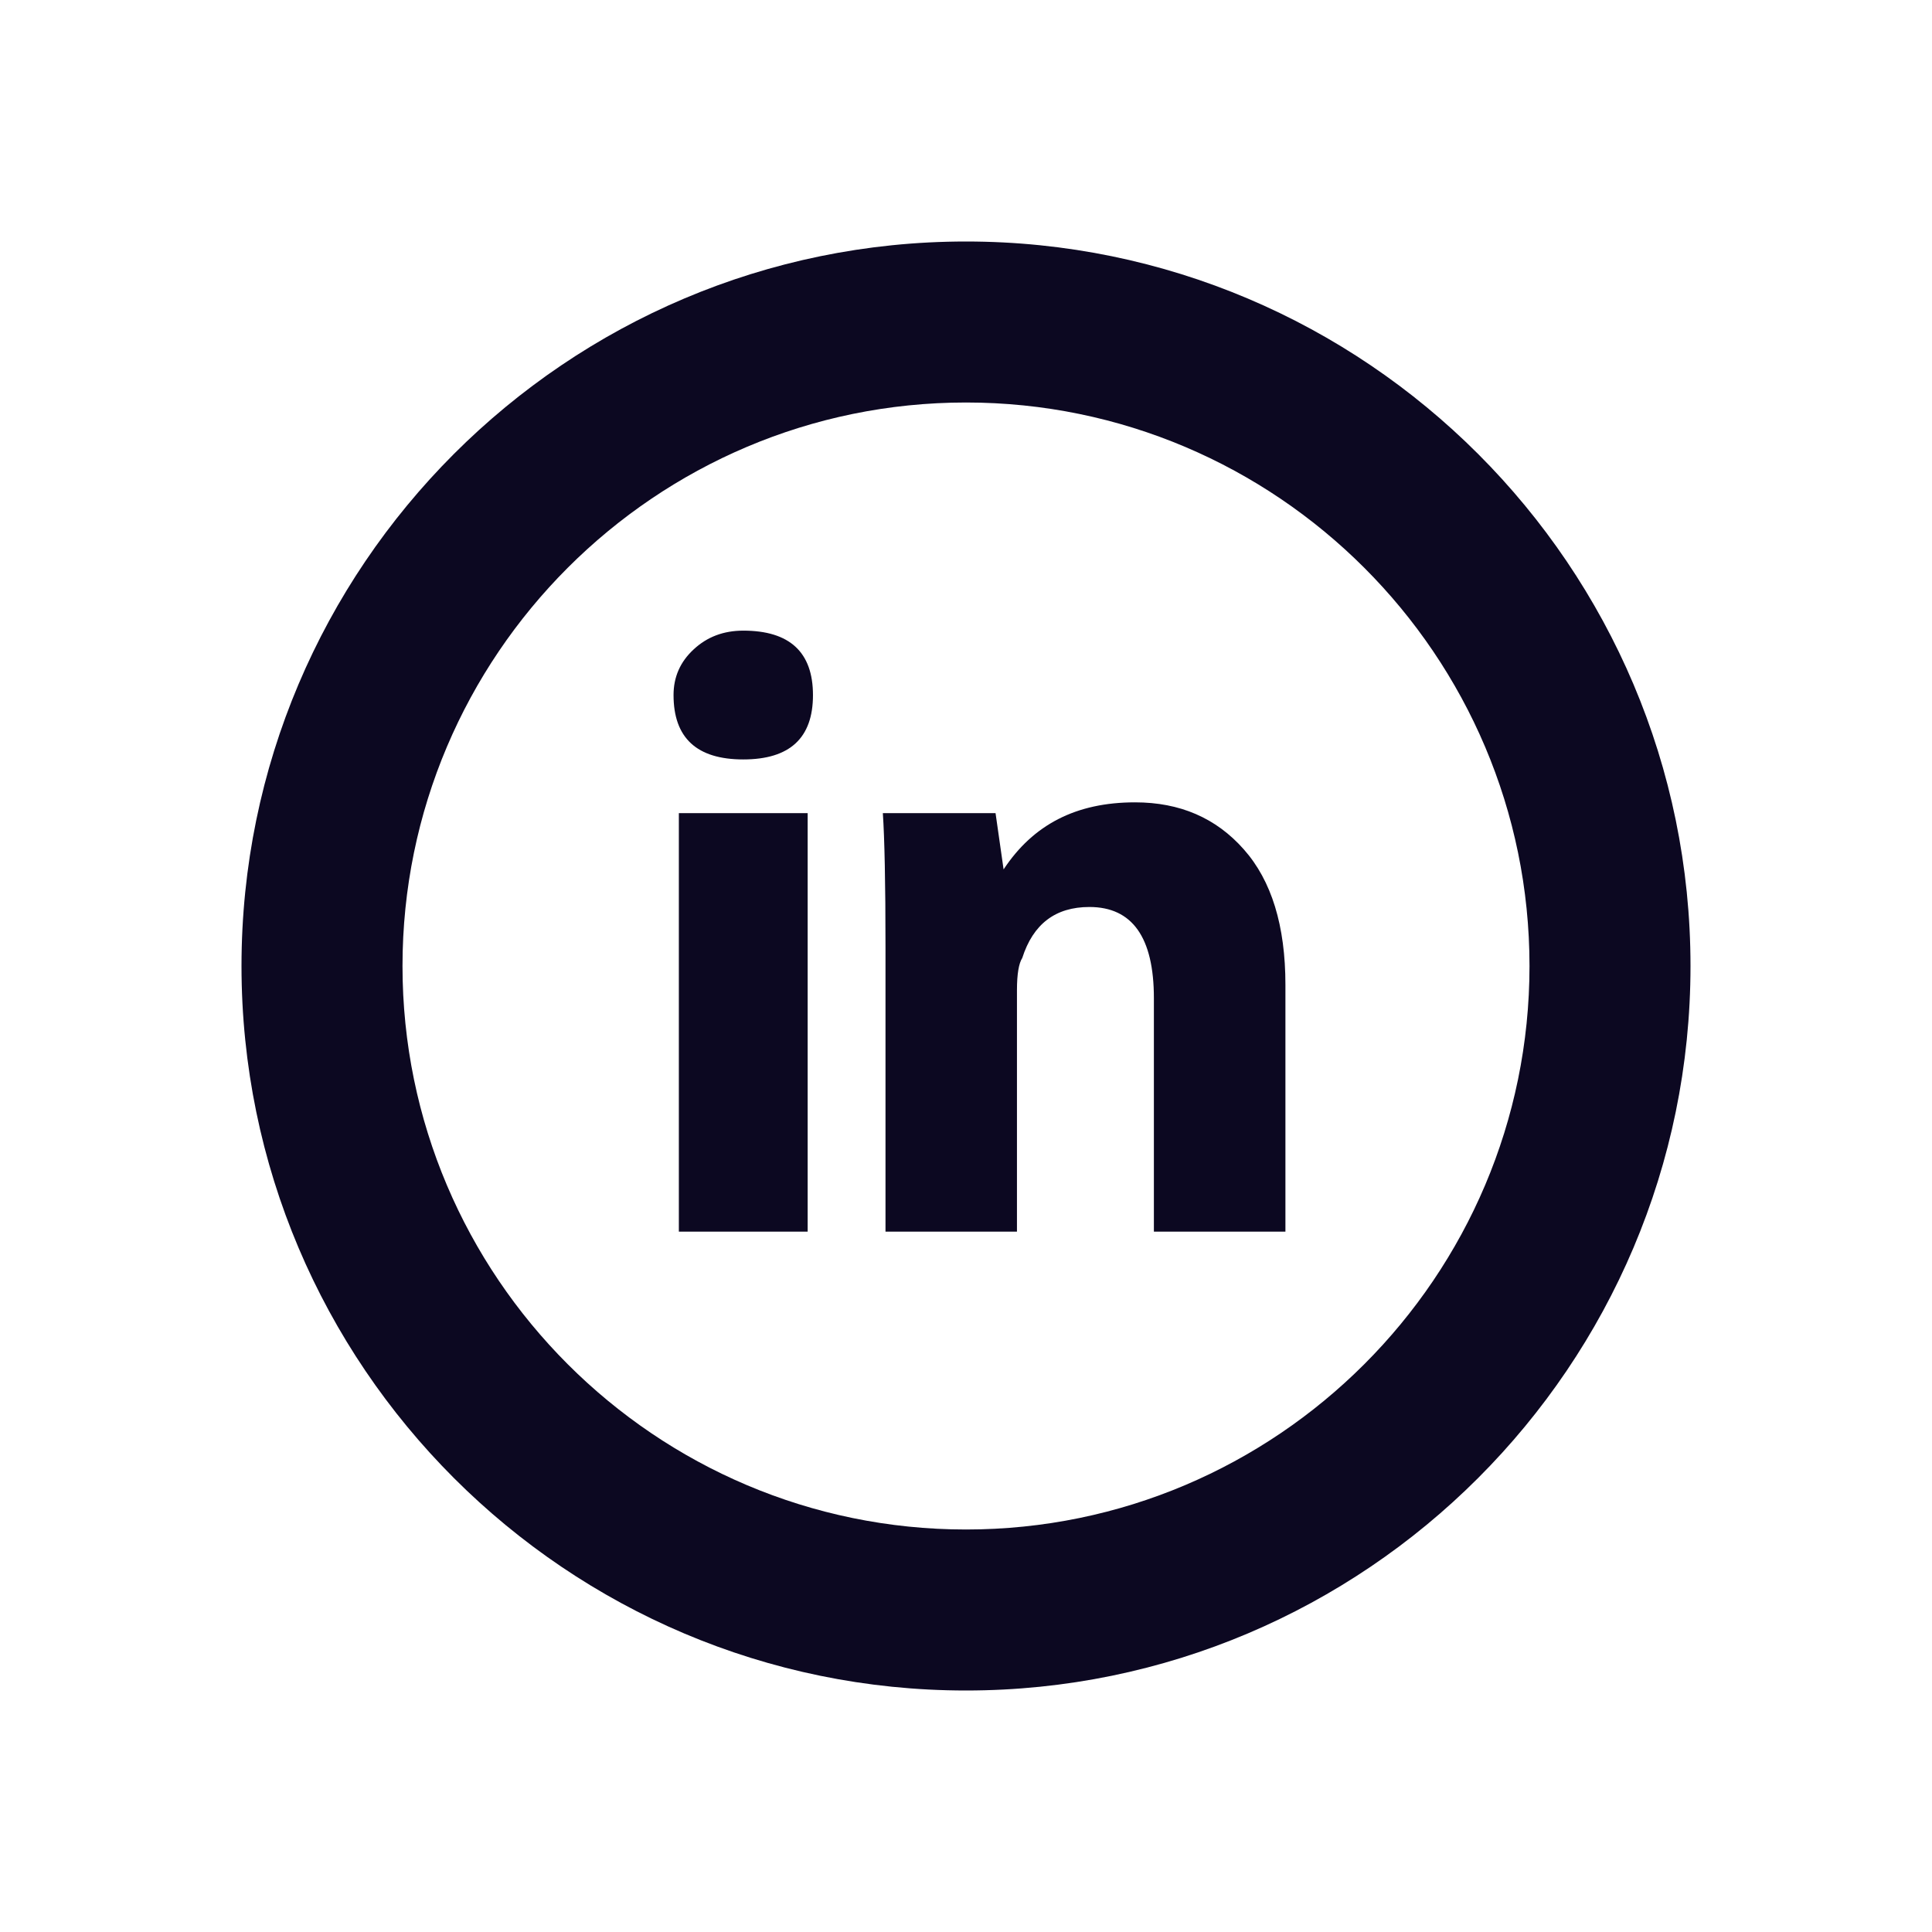
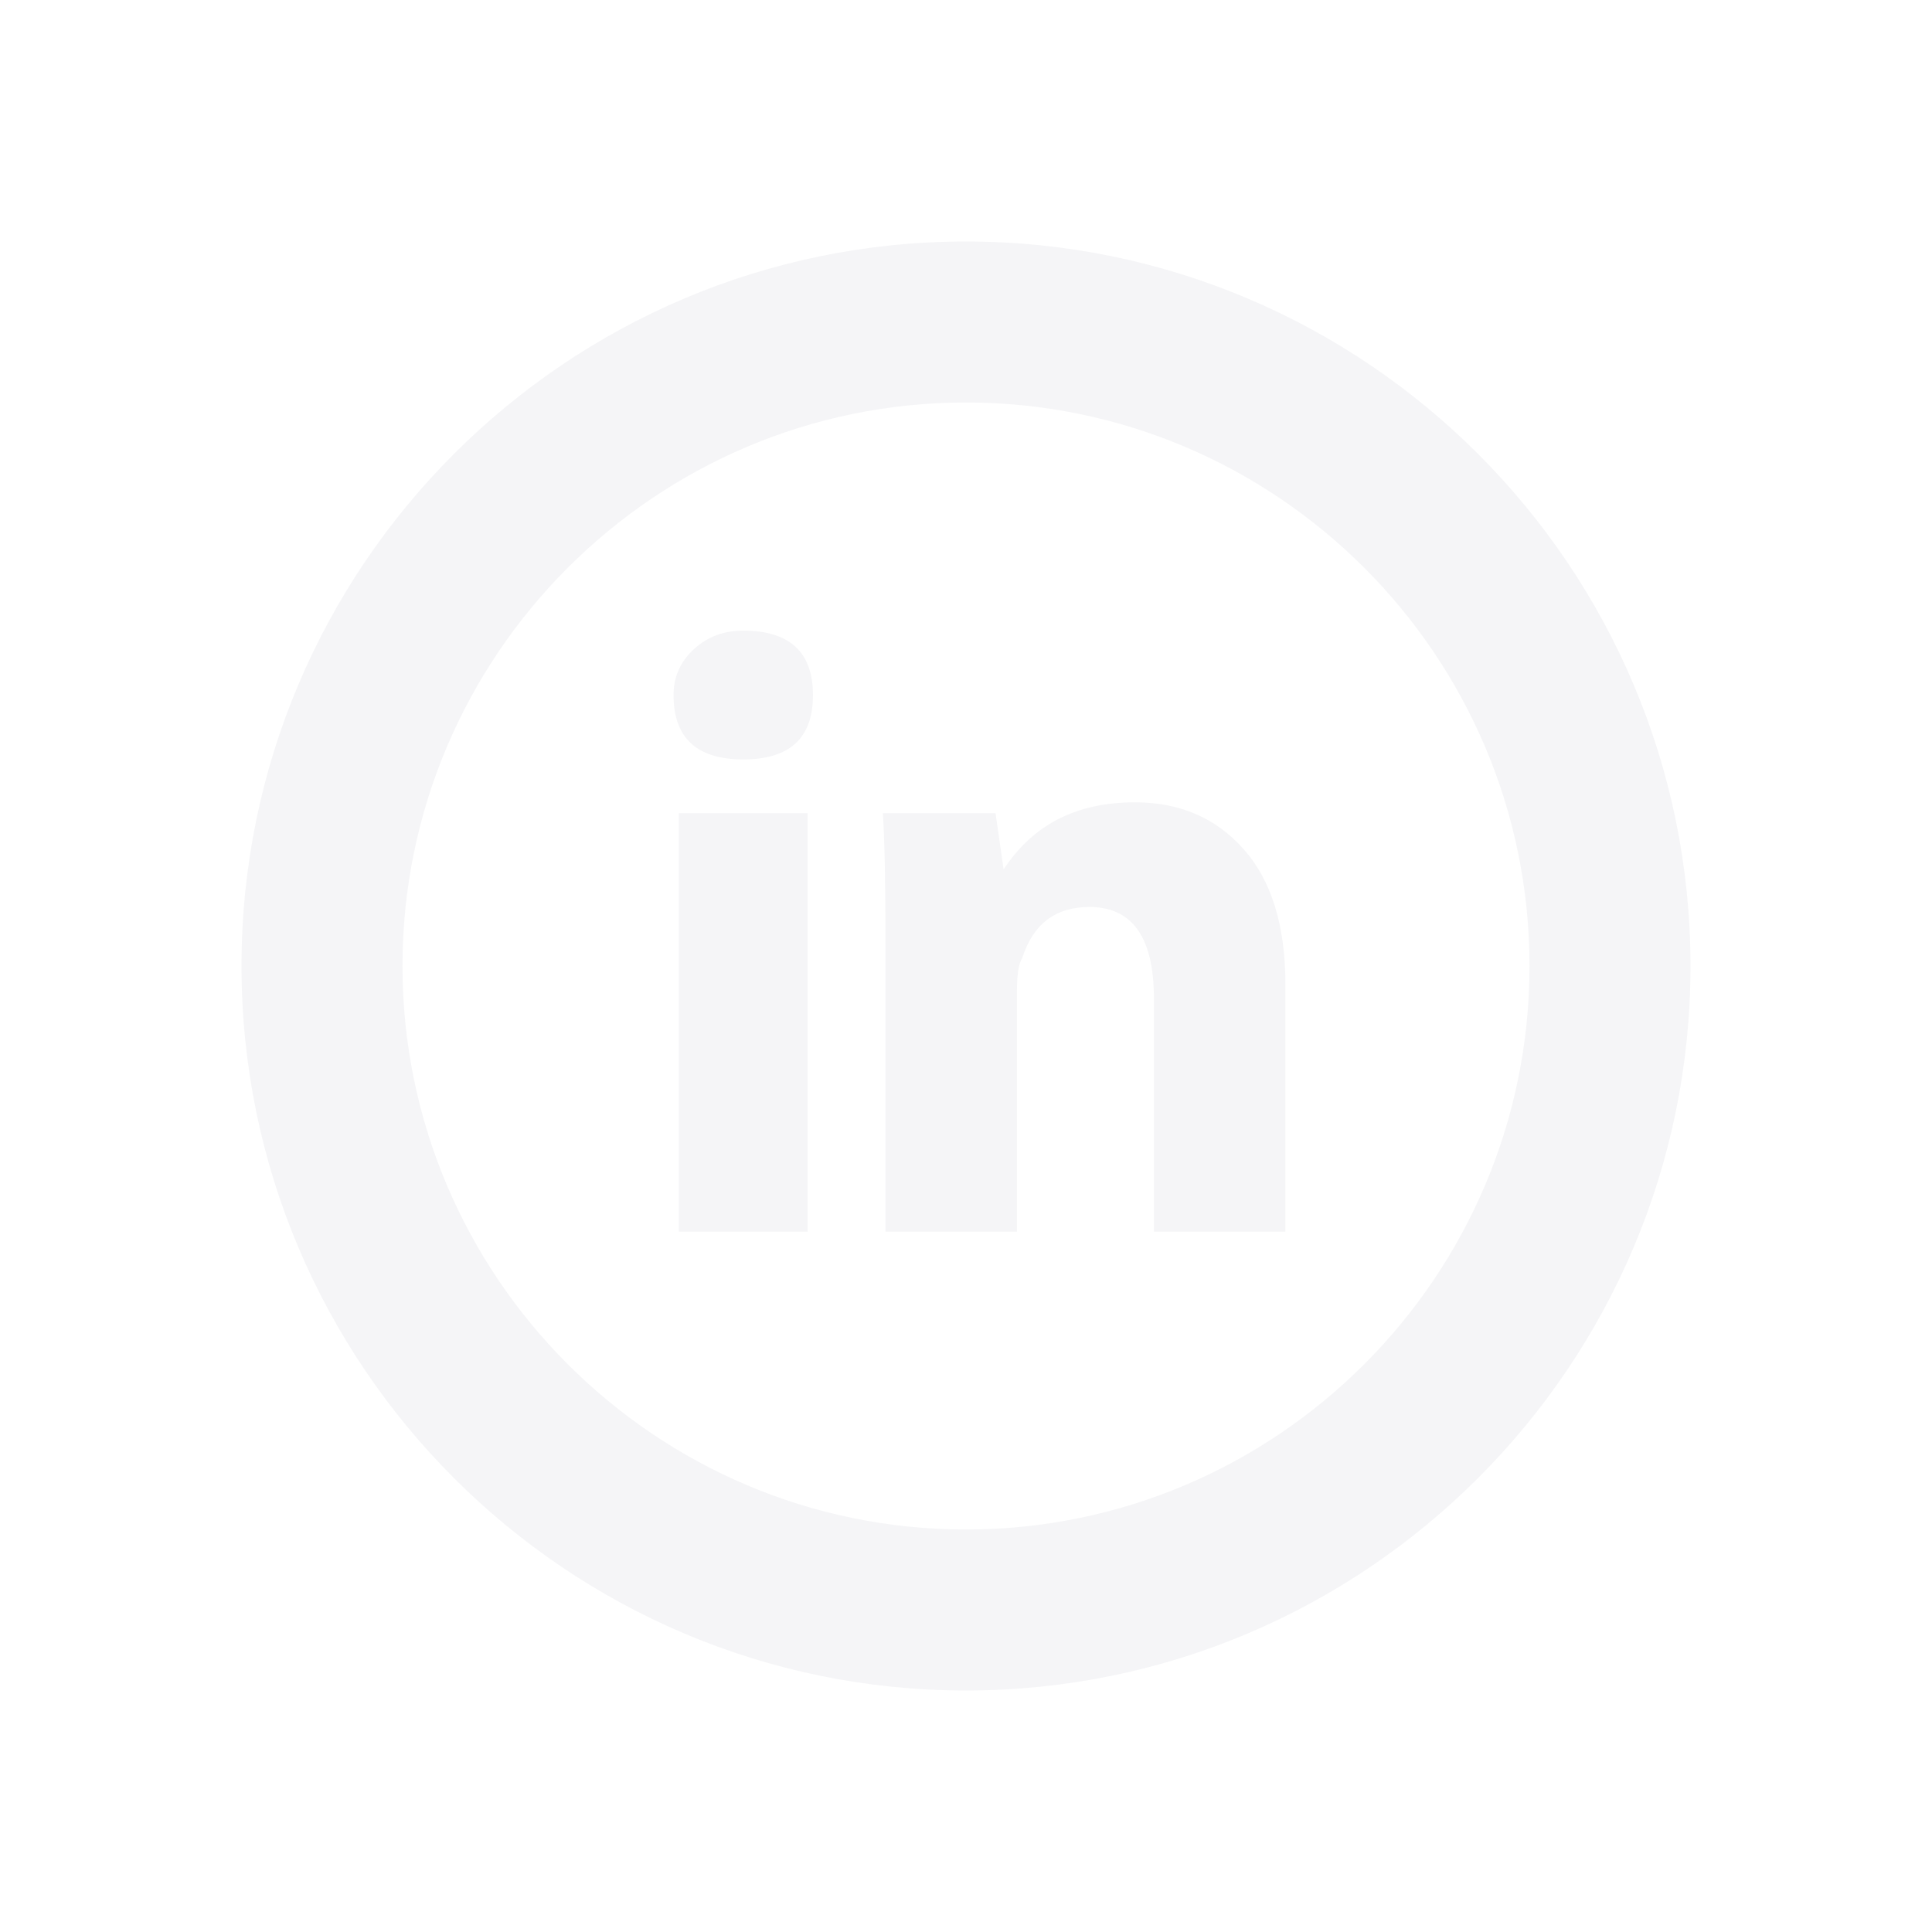
- <svg xmlns="http://www.w3.org/2000/svg" stroke="currentColor" fill="#0C0821" stroke-width="0" version="1.2" baseProfile="tiny" viewBox="0 0 24 24" height="200px" width="200px">
+ <svg xmlns="http://www.w3.org/2000/svg" stroke="currentColor" fill="#f5f5f7" stroke-width="0" version="1.2" baseProfile="tiny" viewBox="0 0 24 24" height="200px" width="200px">
  <g>
    <path d="M10.033 15.3h-1.6v-5.199h1.6v5.199zm-.8-5.866c-.577 0-.866-.267-.866-.8 0-.223.082-.412.25-.567.166-.155.371-.233.616-.233.577 0 .866.268.866.801s-.288.799-.866.799zm6.734 5.866h-1.633v-2.9c0-.755-.268-1.133-.801-1.133-.422 0-.699.211-.834.633-.043.067-.066.201-.066.4v3h-1.633v-3.533c0-.8-.012-1.355-.033-1.666h1.4l.1.699c.367-.556.9-.833 1.633-.833.557 0 1.006.194 1.35.583.346.389.518.95.518 1.684v3.066zM12 21c-4.963 0-9-4.037-9-9s4.037-9 9-9 9 4.037 9 9-4.037 9-9 9zm0-16c-3.859 0-7 3.141-7 7s3.141 7 7 7 7-3.141 7-7-3.141-7-7-7z" />
  </g>
</svg>
